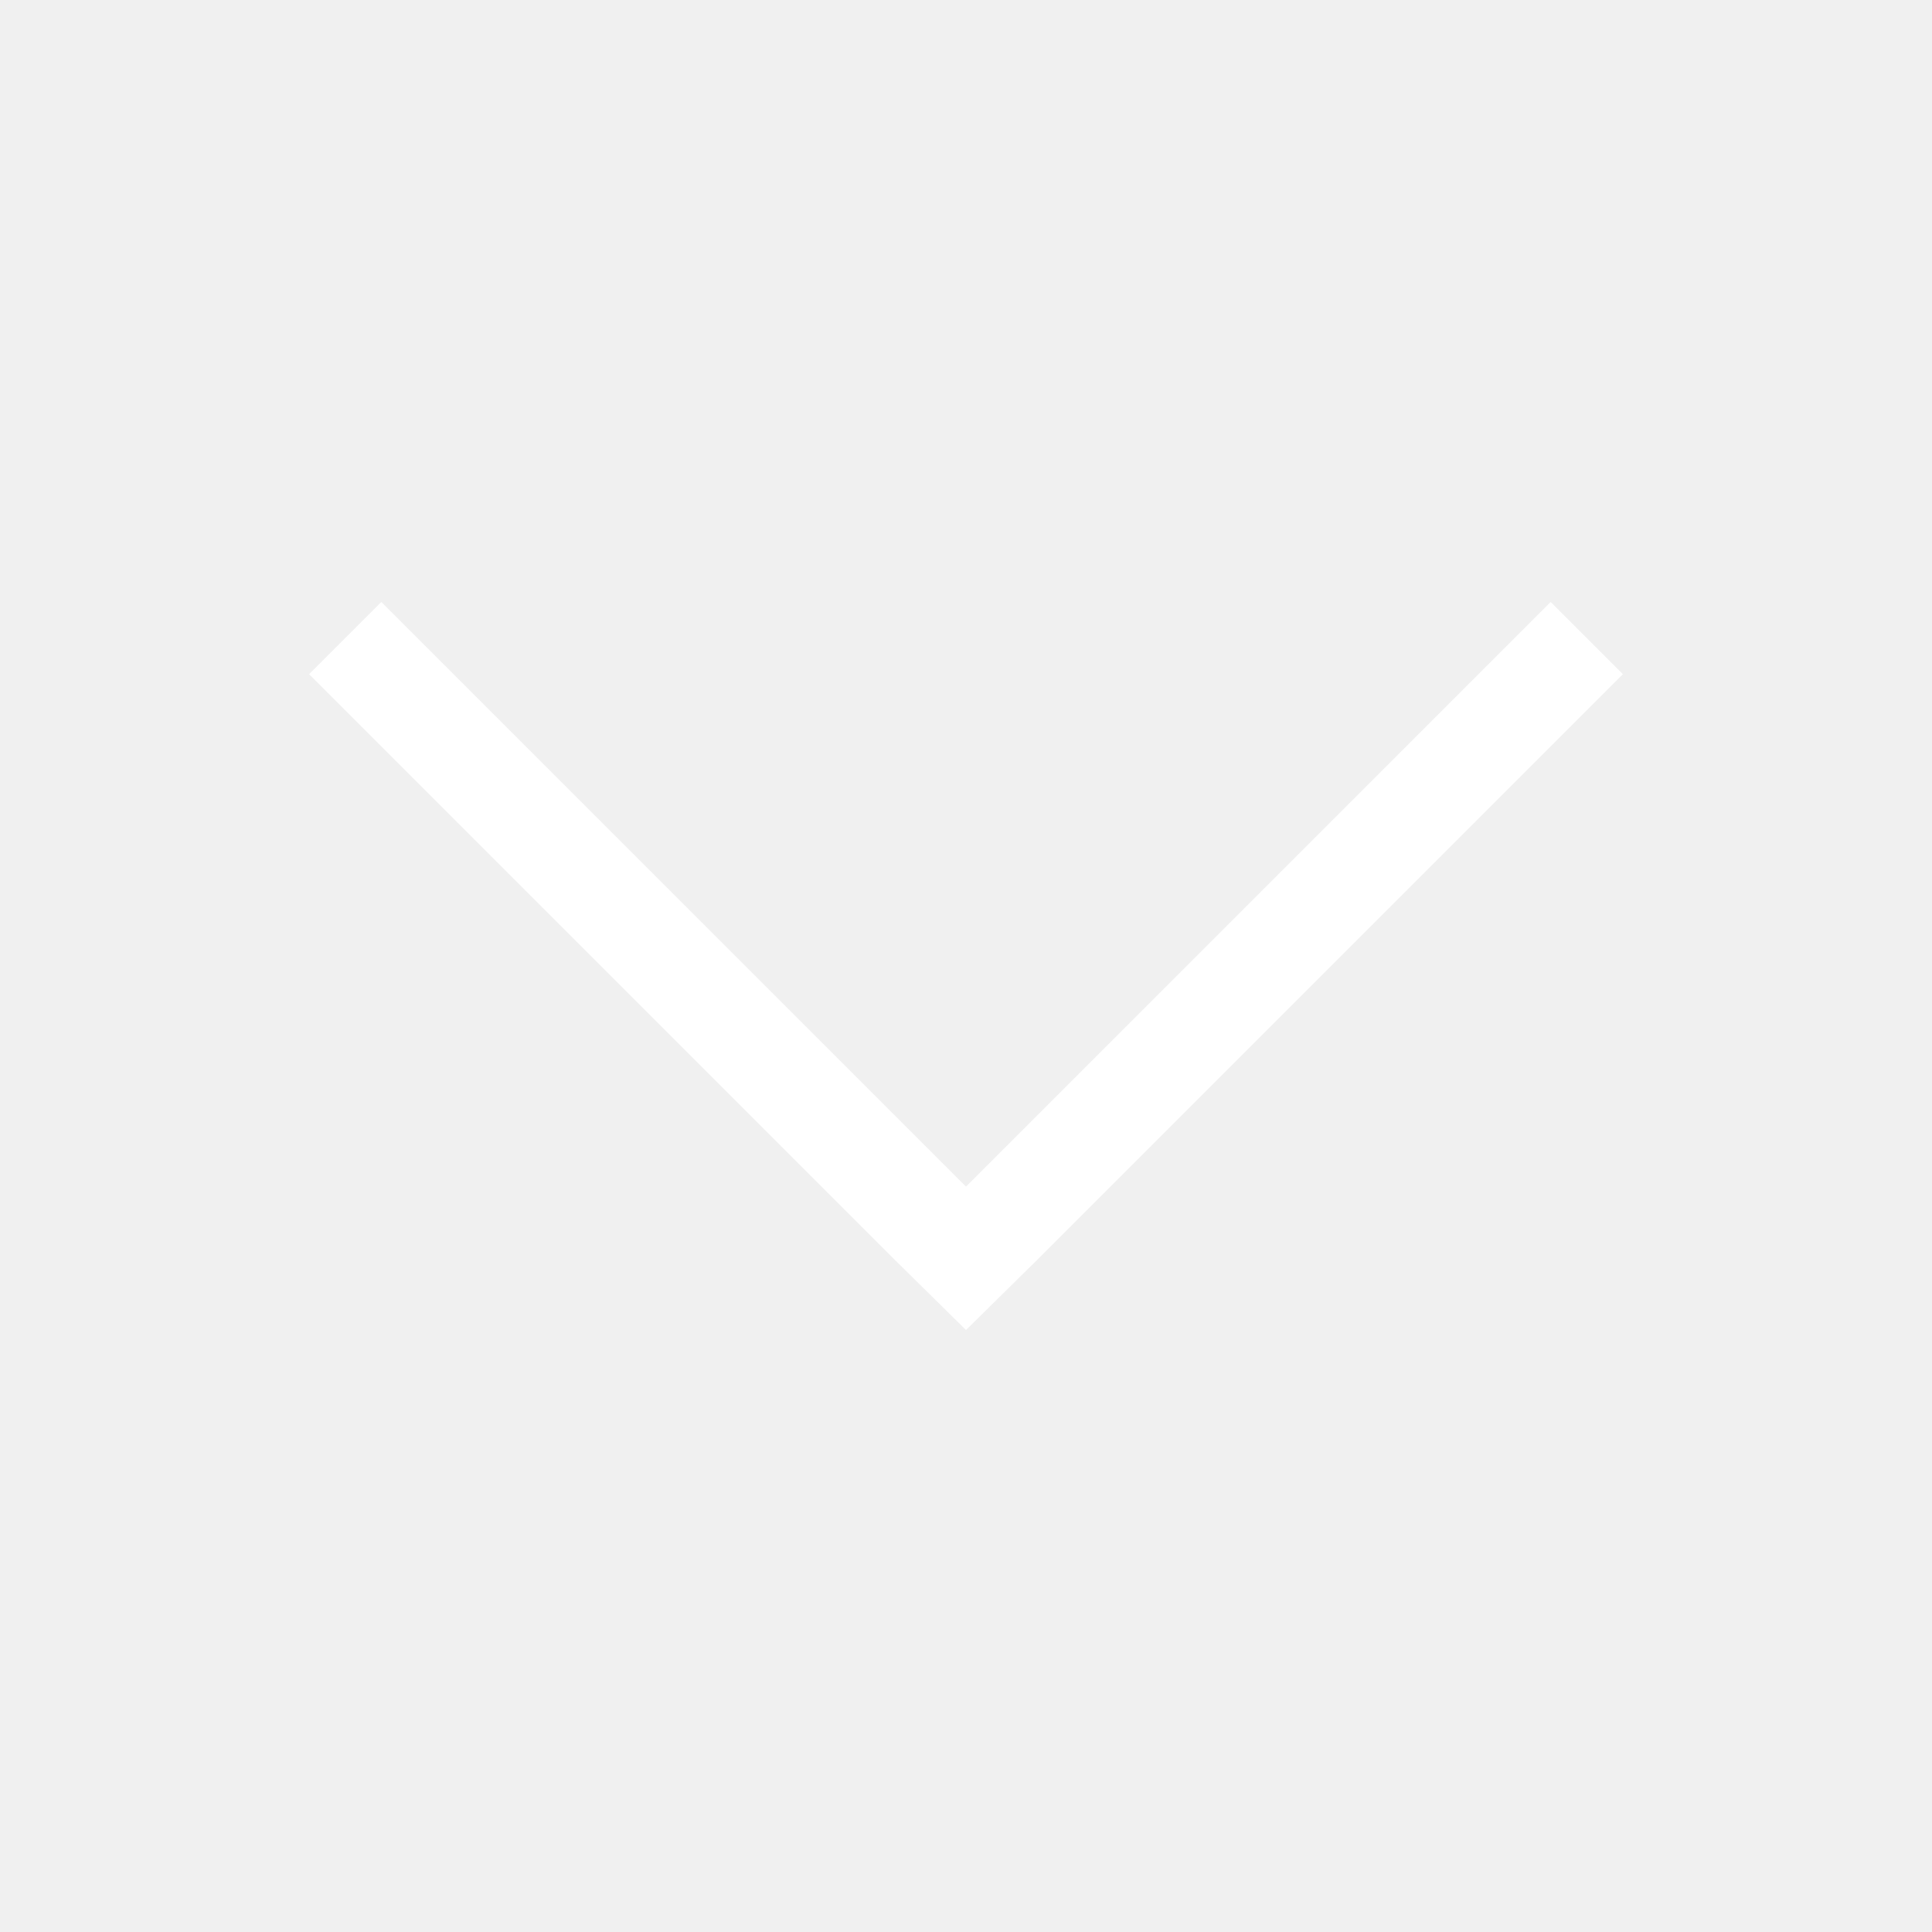
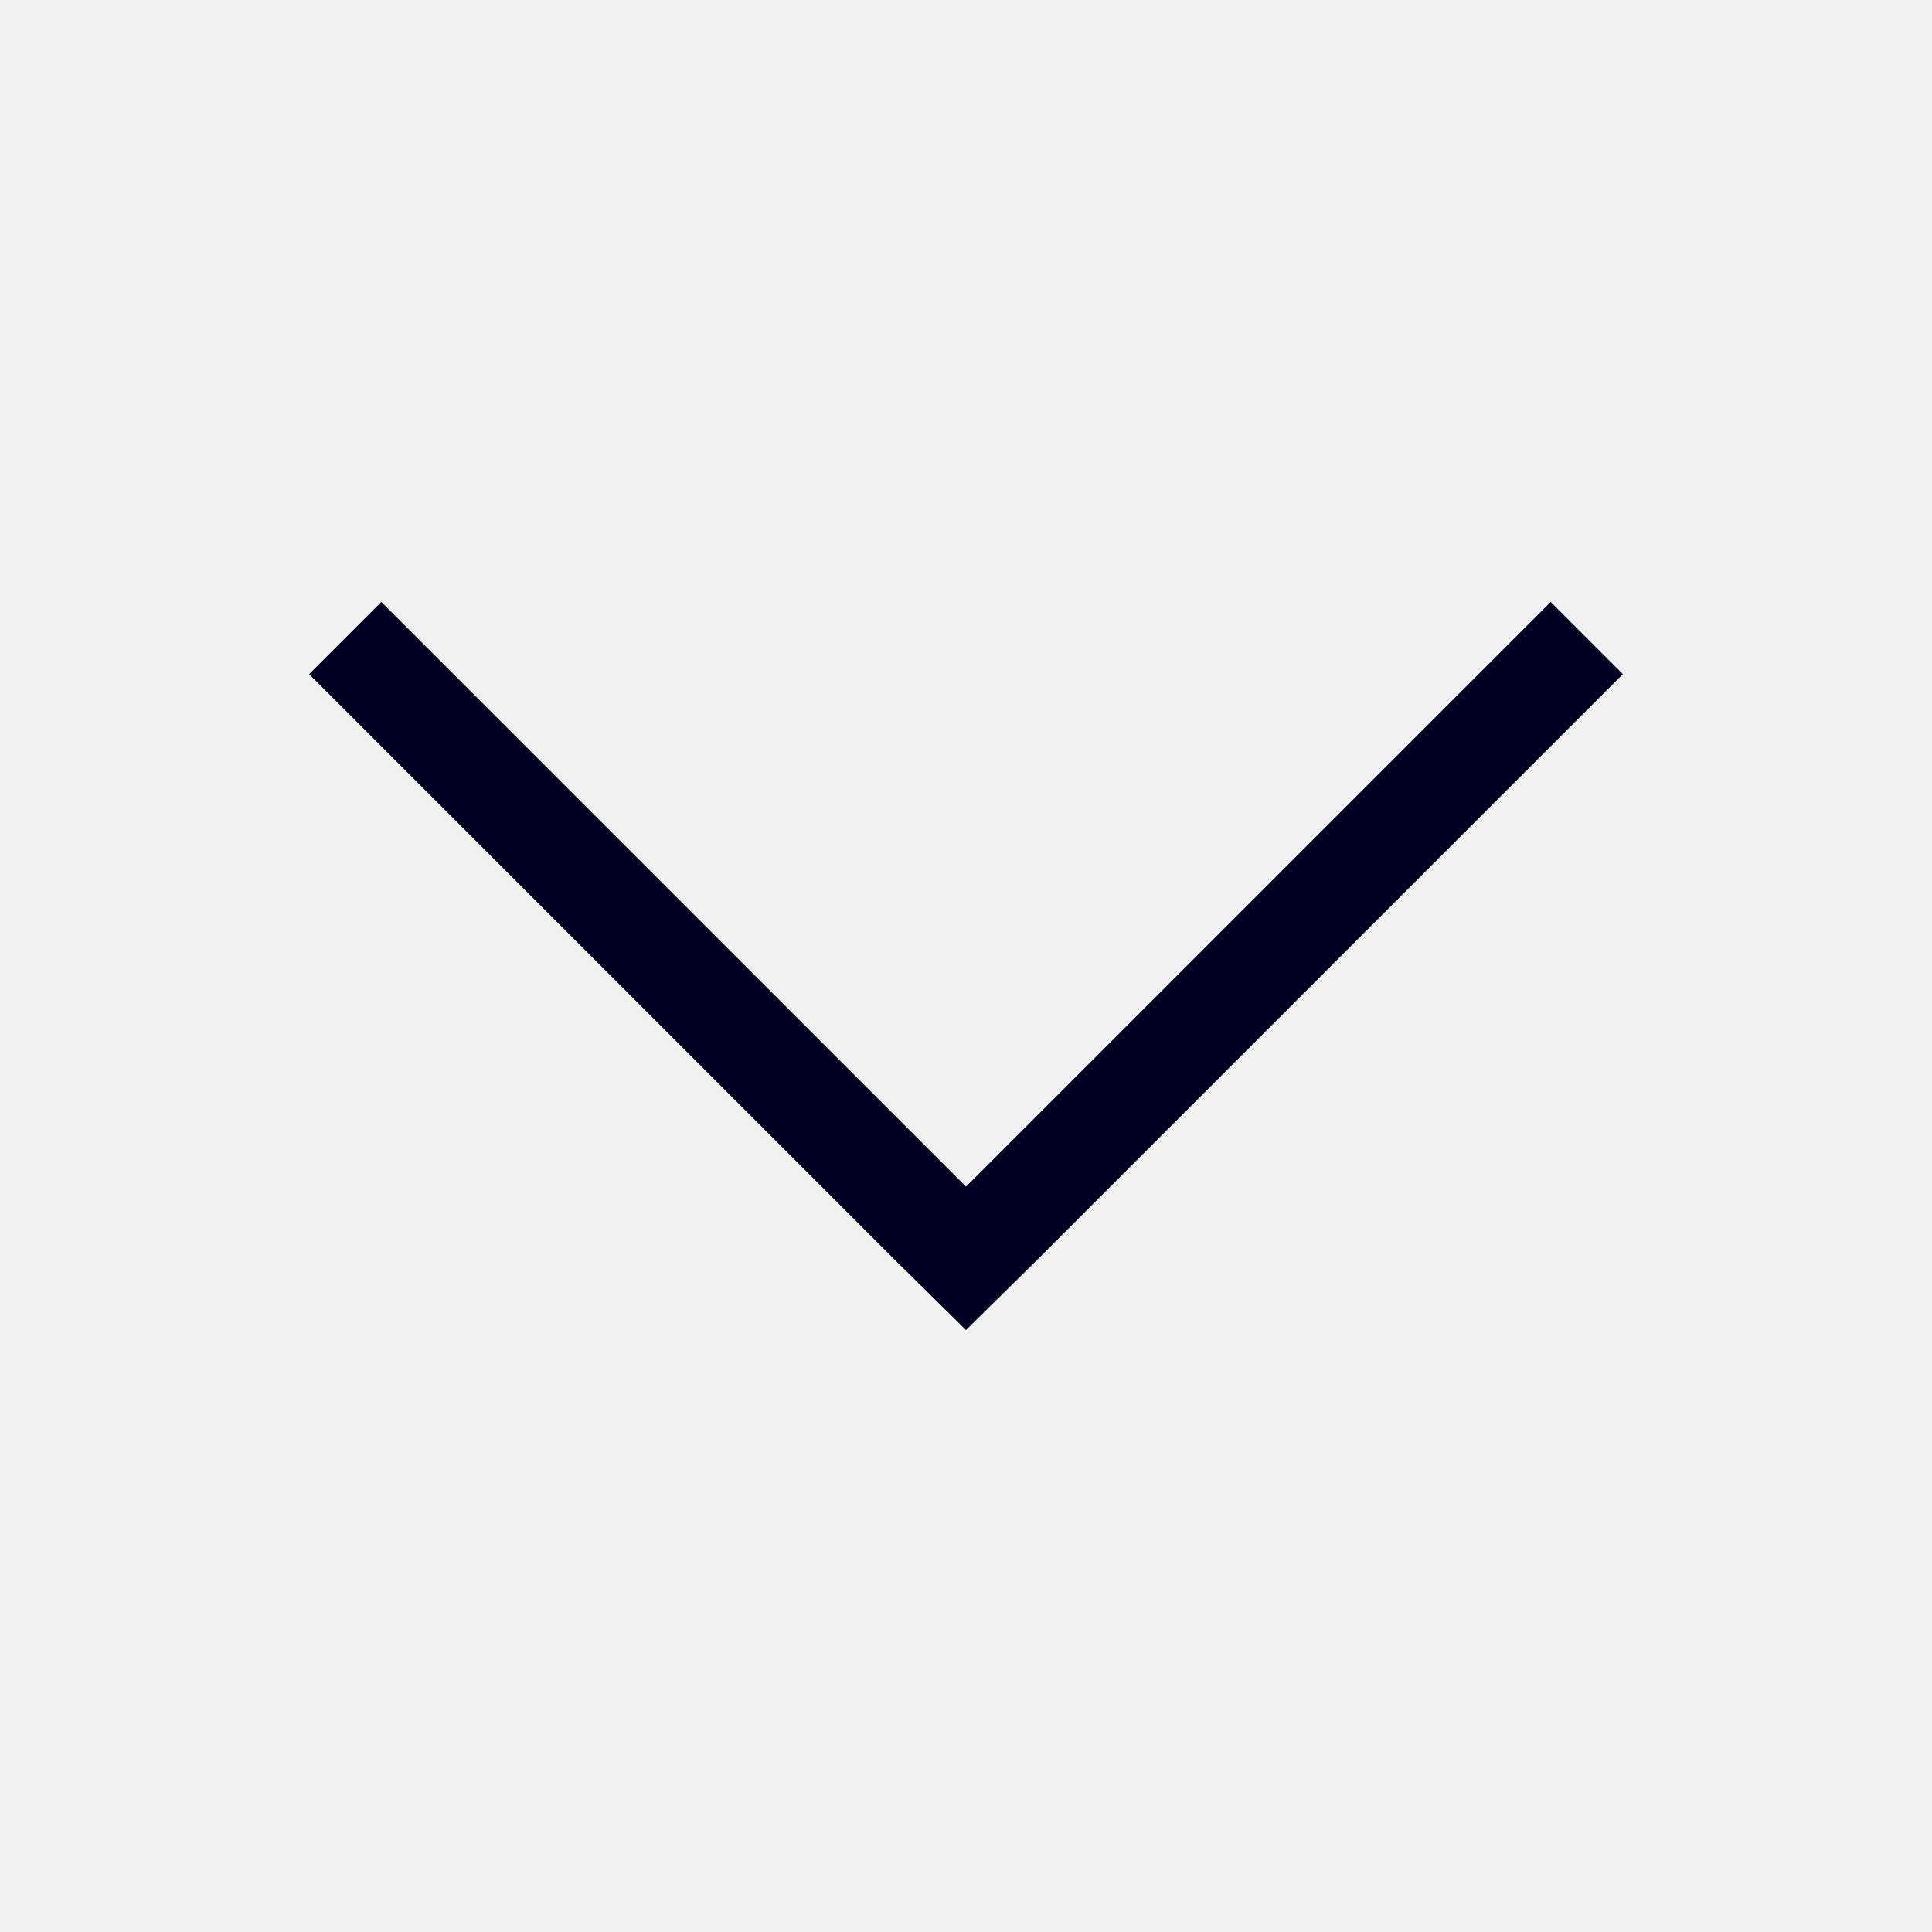
<svg xmlns="http://www.w3.org/2000/svg" viewBox="0 0 19 19">
-   <style>polygon{fill:#fff;}</style>
+   <style>polygon{fill:#002;}</style>
  <polygon points="15.25 5.92 9.5 11.67 3.75 5.92 3.04 6.63 8.79 12.38 9.5 13.08 10.21 12.38 15.96 6.63 15.25 5.92" />
</svg>
